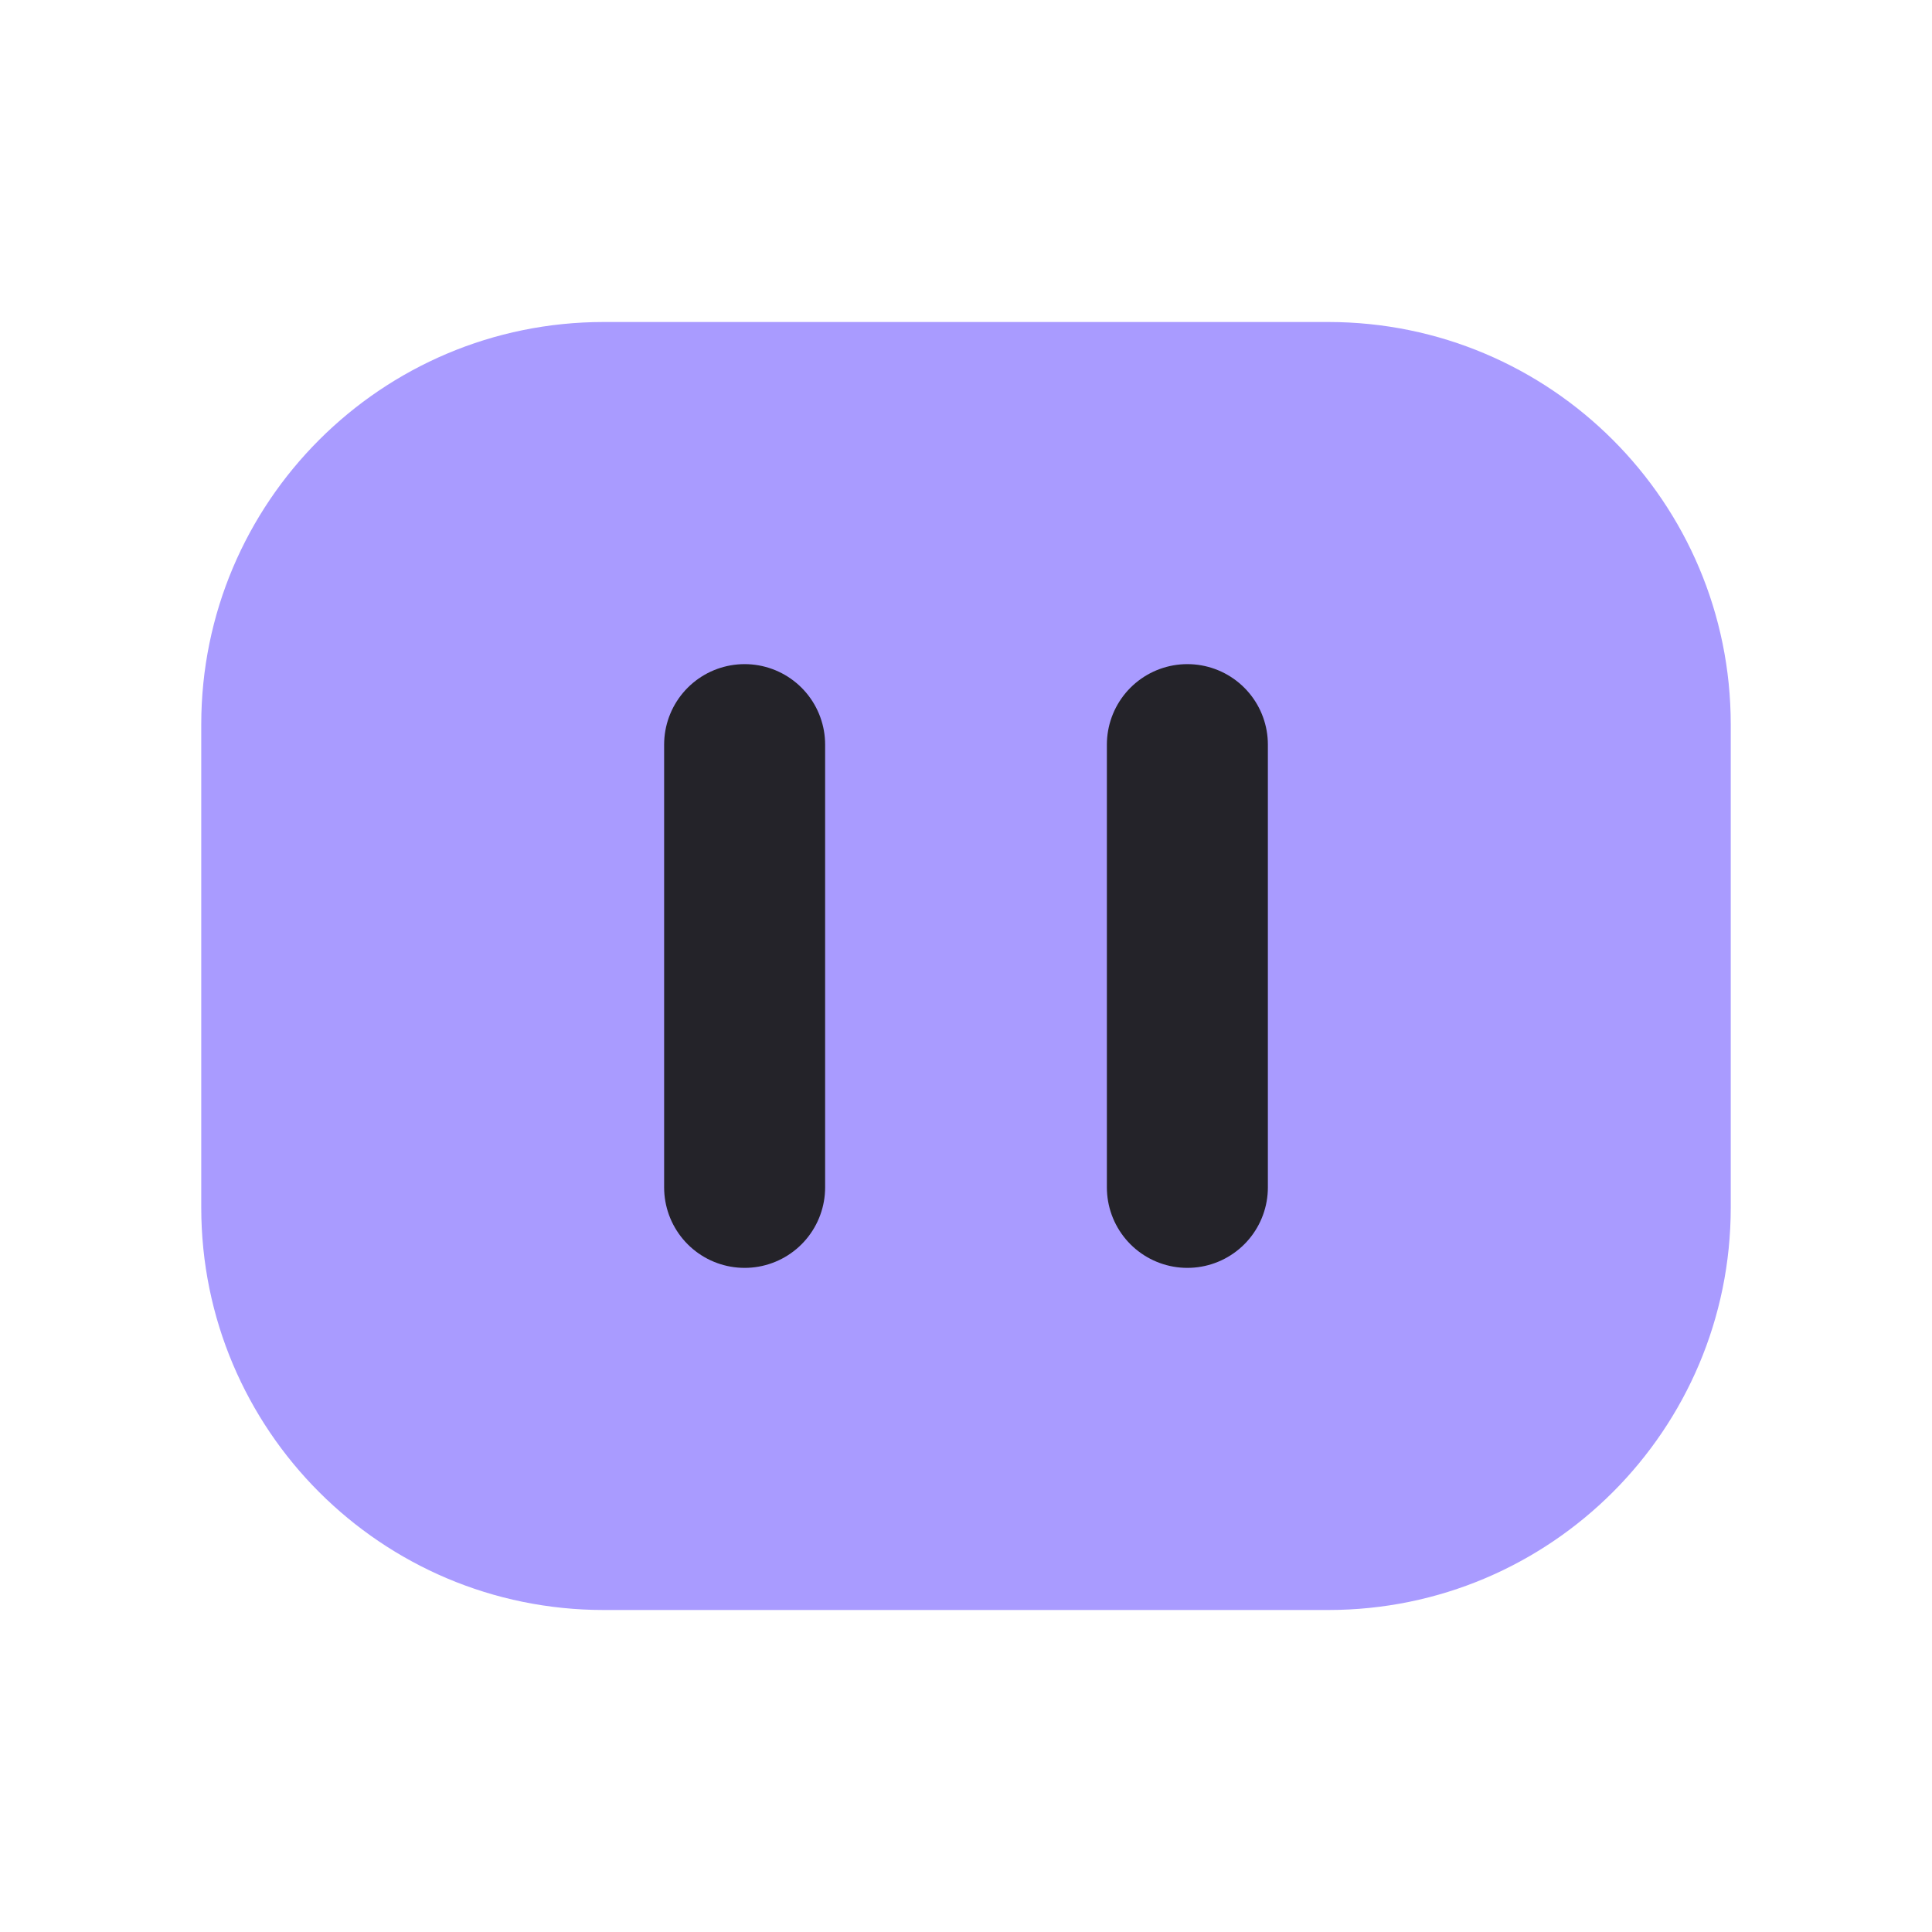
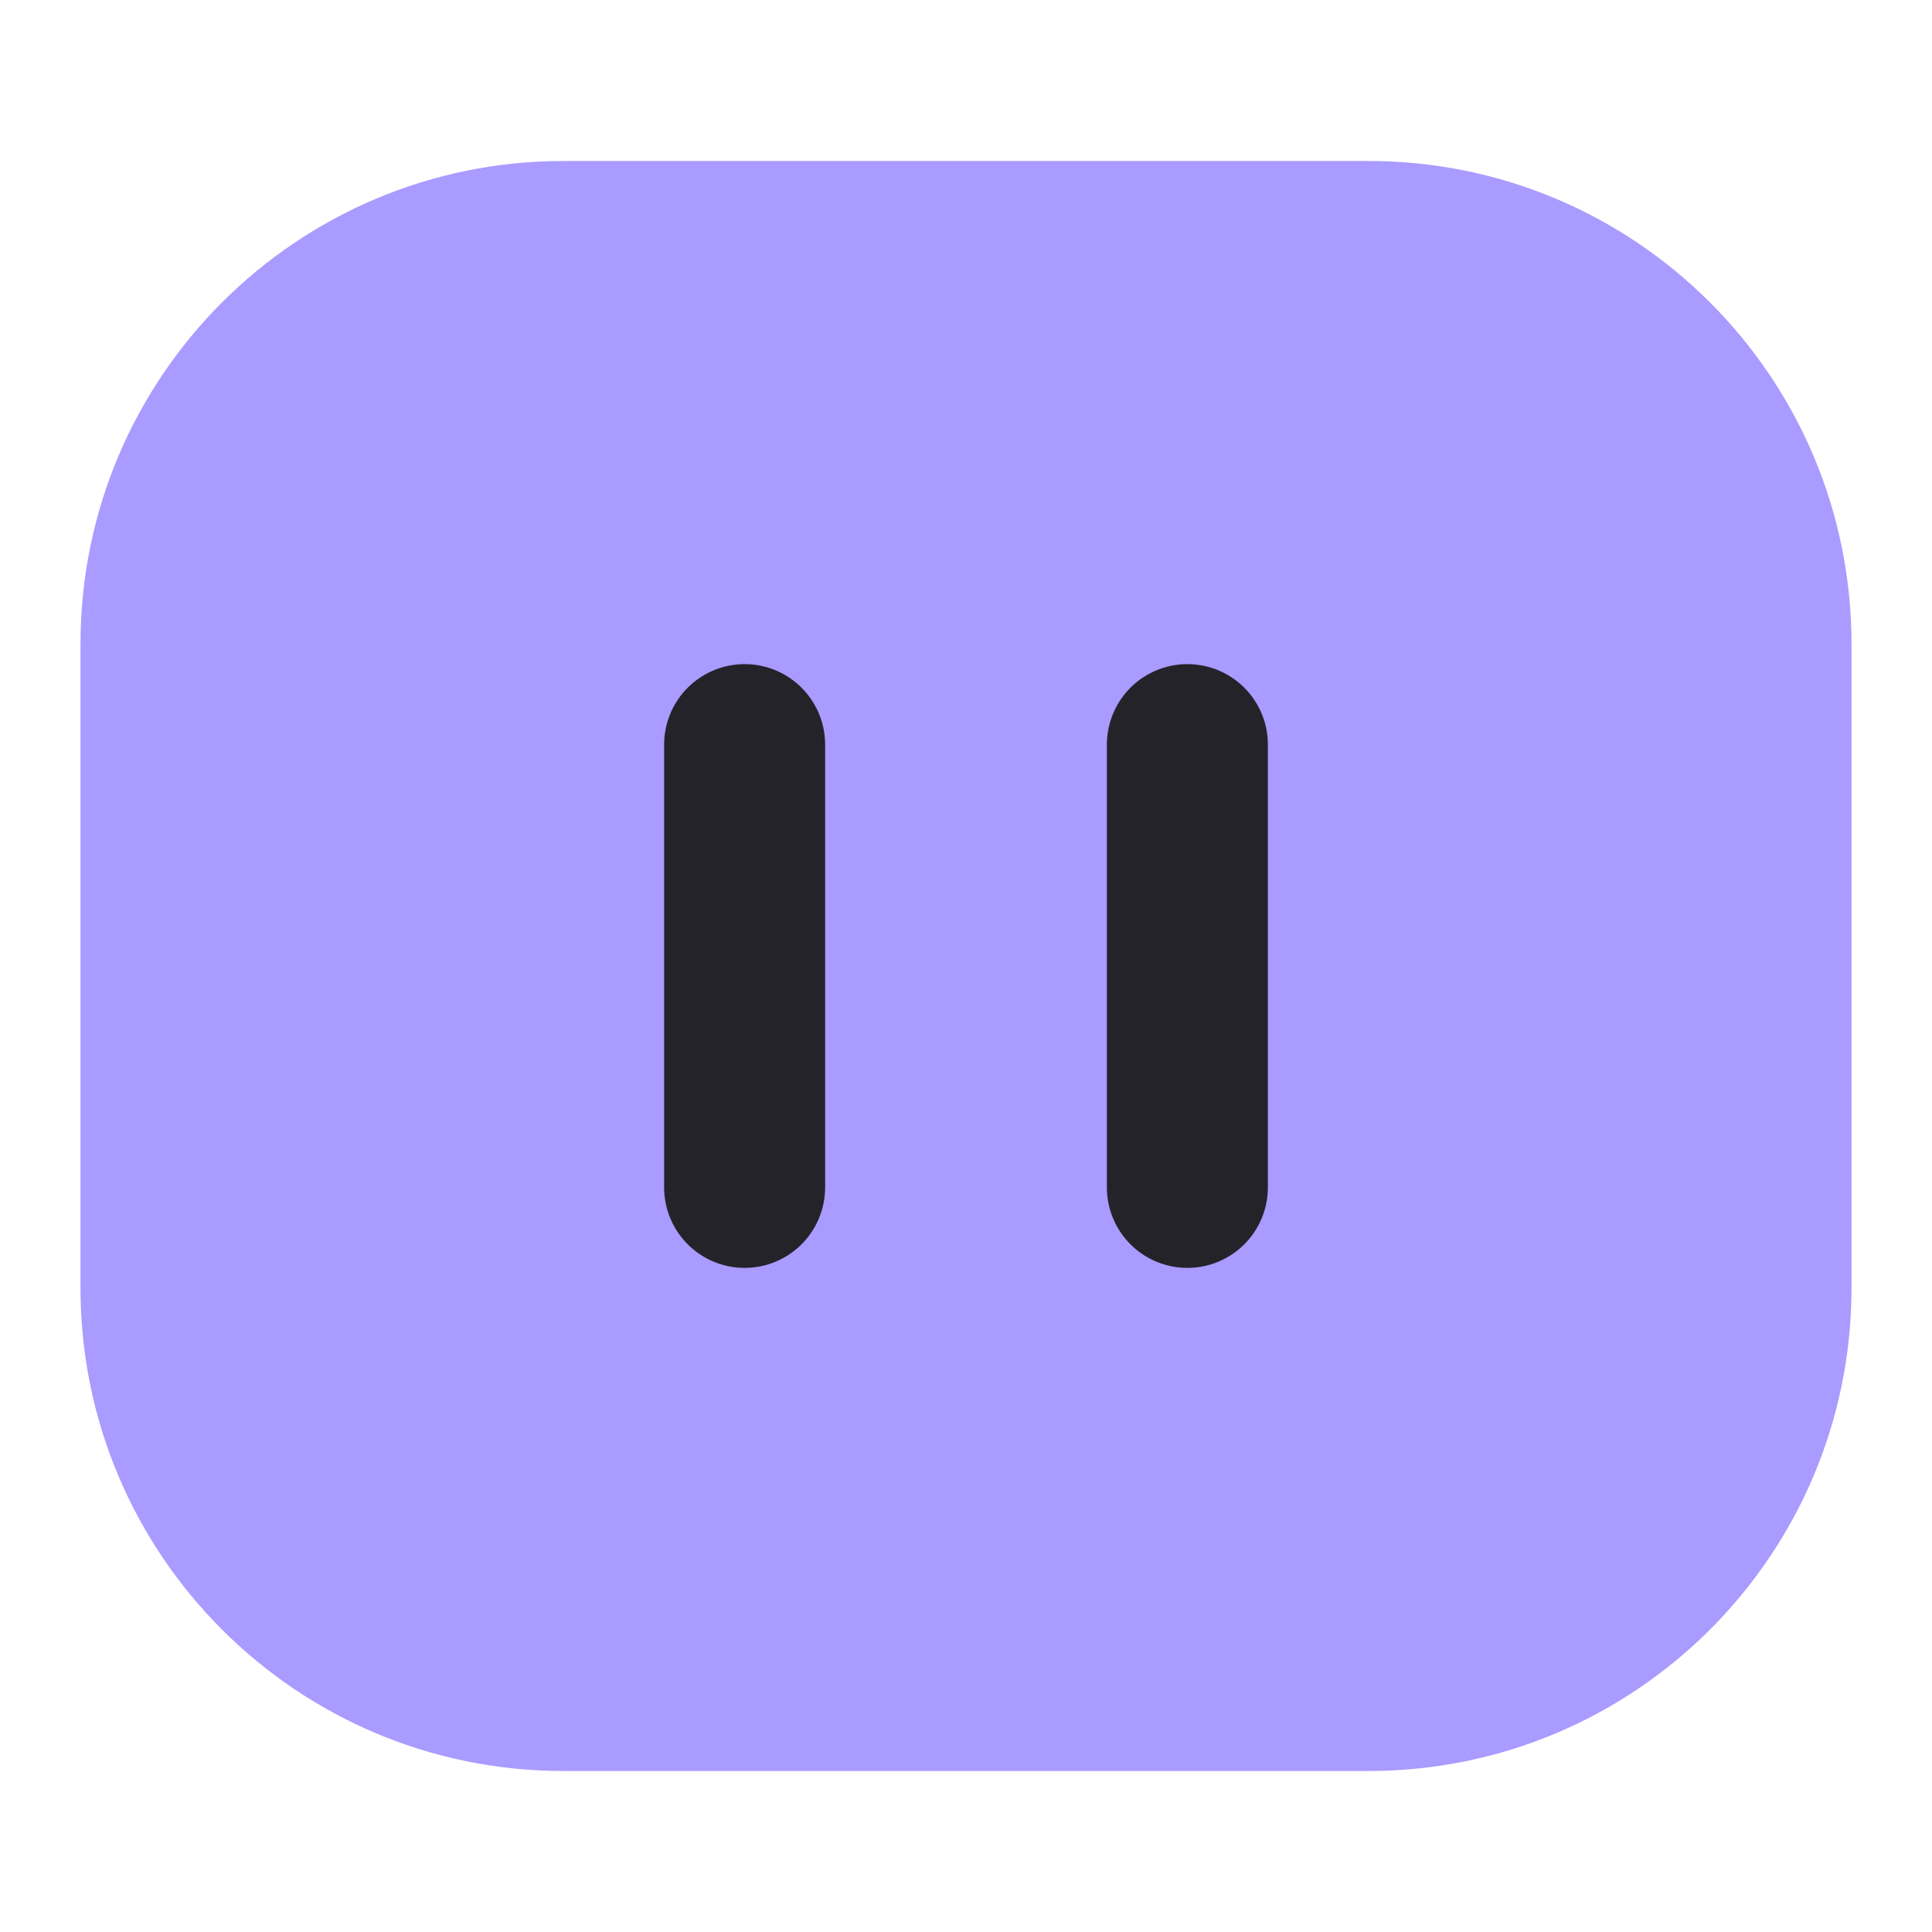
<svg xmlns="http://www.w3.org/2000/svg" width="24" height="24" viewBox="0 0 24 24" fill="none">
-   <rect x="2.5" y="4" width="19" height="16" rx="5" fill="#A99BFF" />
+   <rect x="1" y="2" width="22" height="20" rx="6" fill="#A99BFF" />
  <path d="M9.25 9.25V14.75M14.75 9.25V14.75" stroke="#242329" stroke-width="2" stroke-linecap="round" />
</svg>
